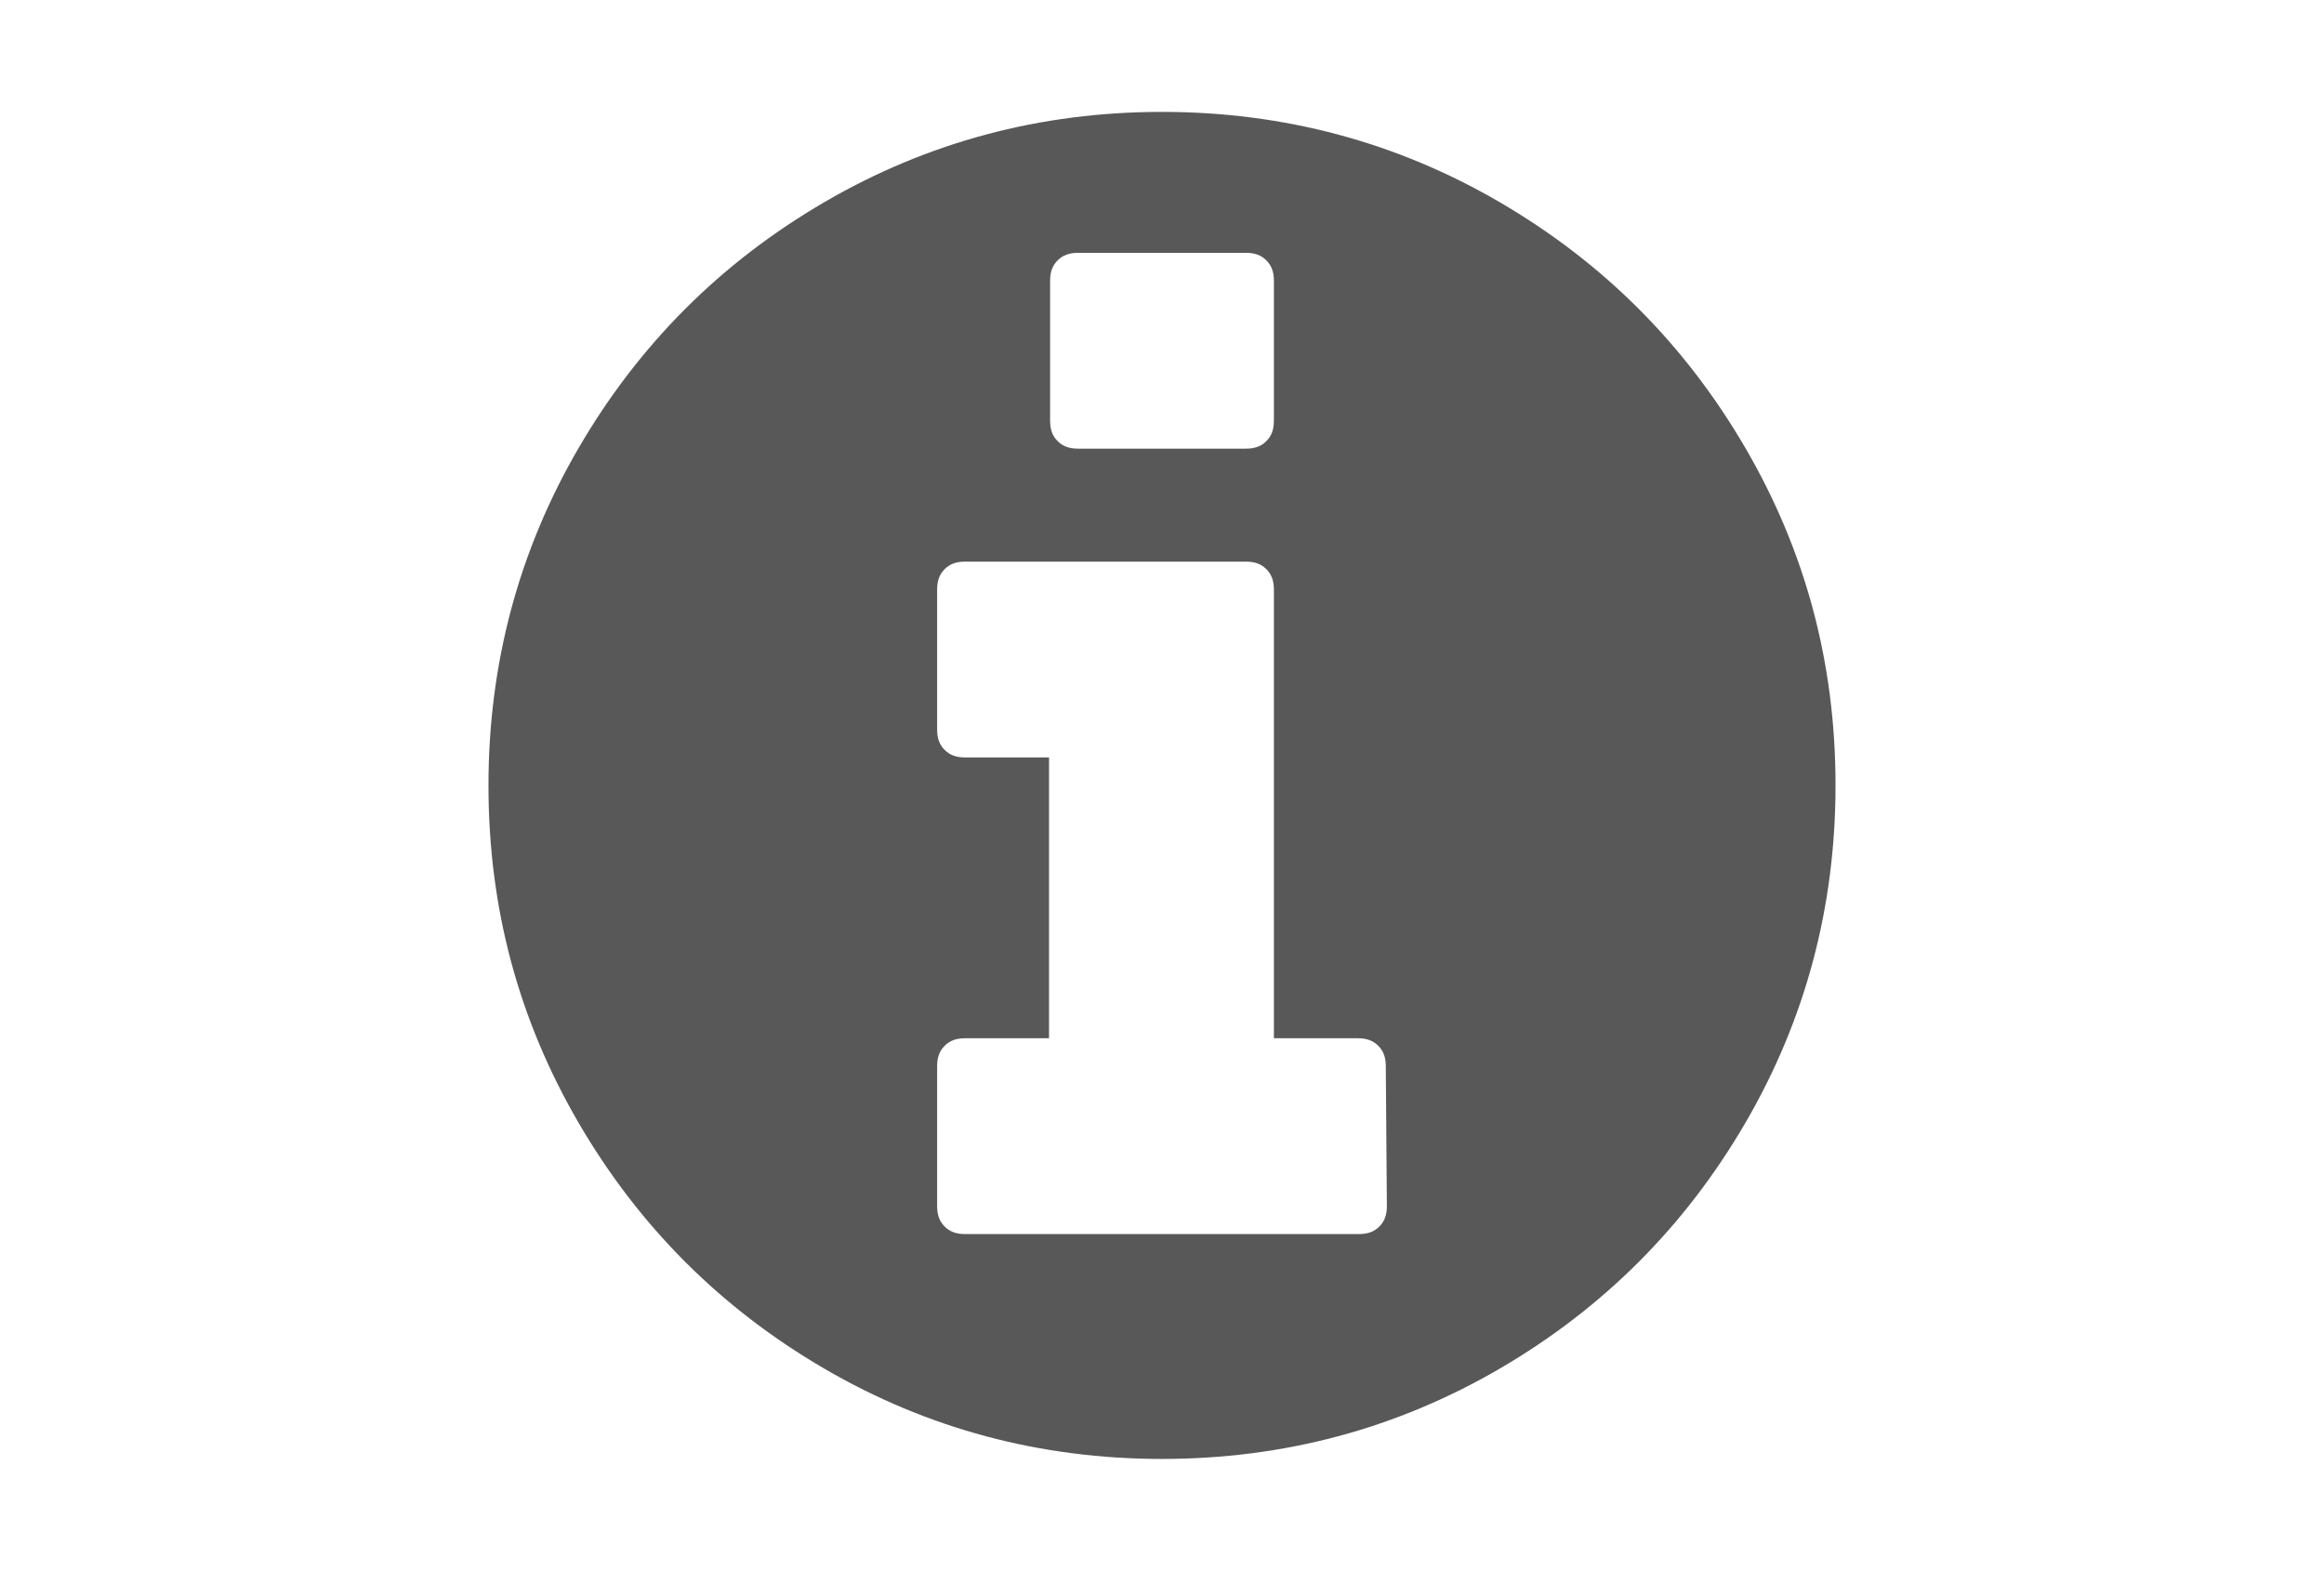
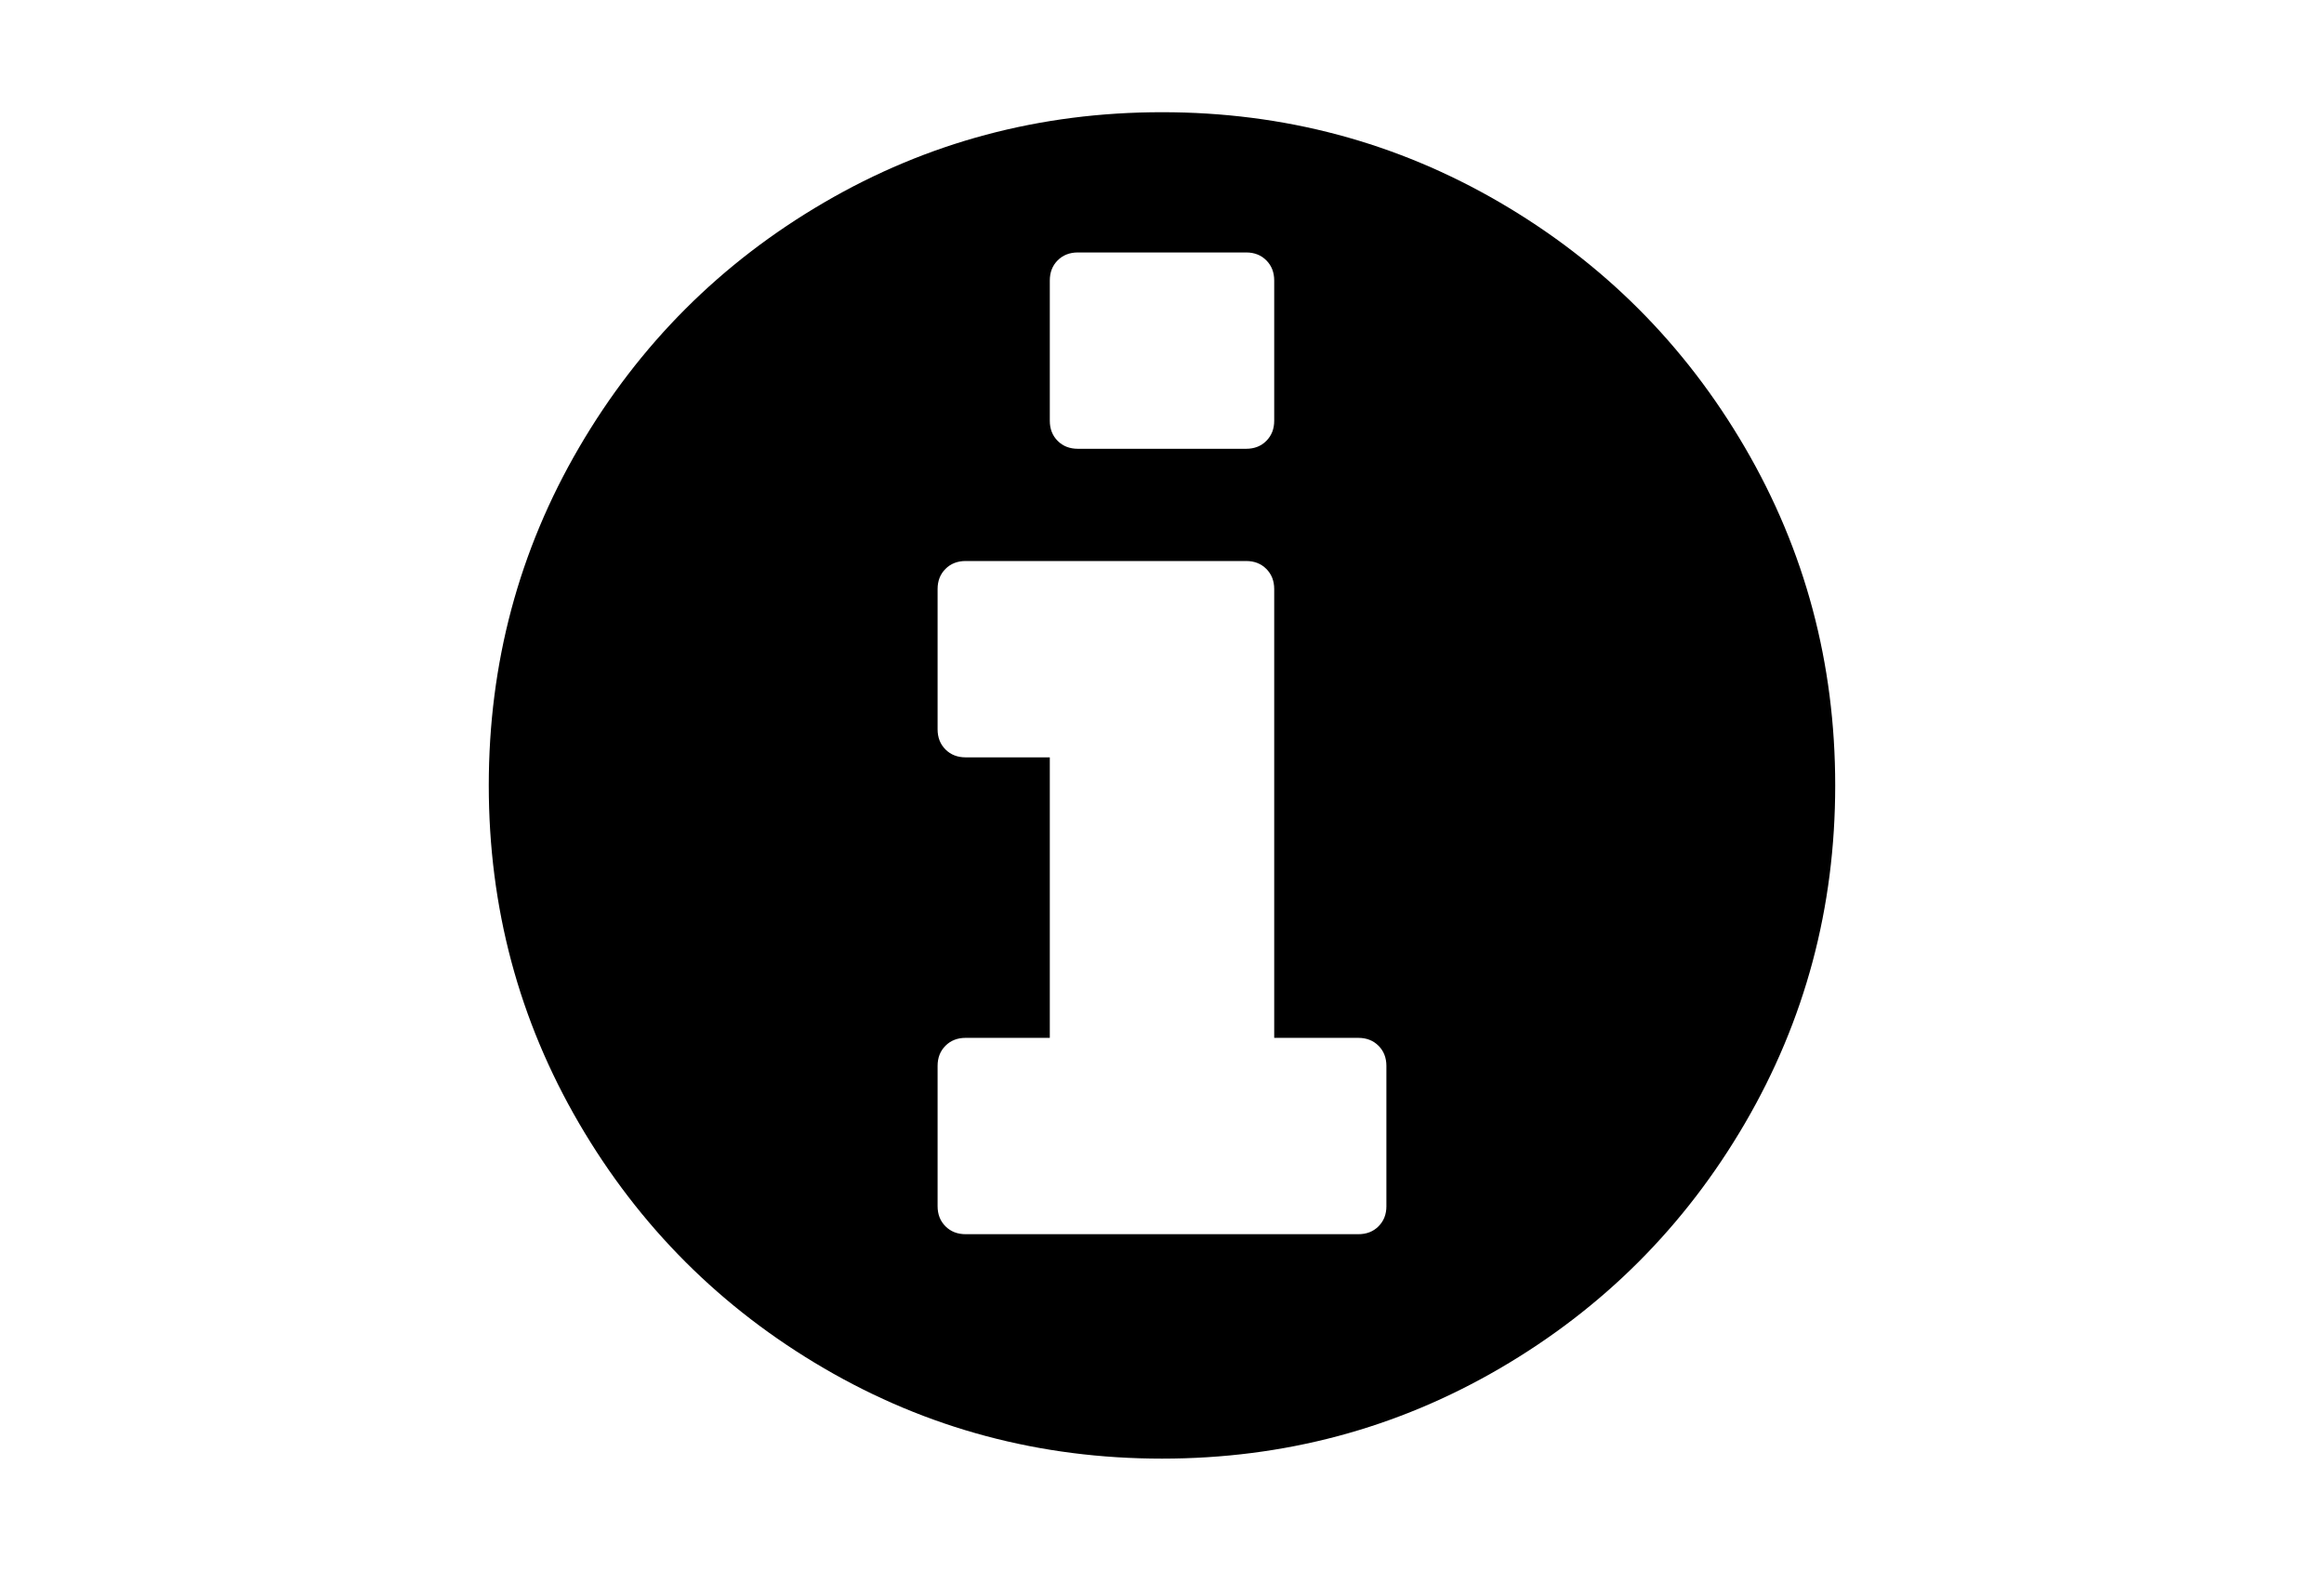
- <svg xmlns="http://www.w3.org/2000/svg" version="1.1" id="Layer_1" x="0px" y="0px" viewBox="0 0 216 146" style="enable-background:new 0 0 216 146;" xml:space="preserve">
-   <style type="text/css">
- 	.st0{fill:#585858;}
- </style>
-   <path class="st0" d="M162.2,41.6c-5.6-9.6-13.2-17.2-22.8-22.8c-9.6-5.6-20.1-8.4-31.4-8.4c-11.3,0-21.8,2.8-31.4,8.4  C67,24.4,59.4,32,53.8,41.6c-5.6,9.6-8.4,20.1-8.4,31.4c0,11.4,2.8,21.8,8.4,31.4c5.6,9.6,13.2,17.2,22.8,22.8  c9.6,5.6,20.1,8.4,31.4,8.4s21.8-2.8,31.4-8.4c9.6-5.6,17.2-13.2,22.8-22.8c5.6-9.6,8.4-20.1,8.4-31.4  C170.6,61.6,167.8,51.2,162.2,41.6L162.2,41.6z M97.6,26.1c0-0.8,0.2-1.4,0.7-1.9c0.5-0.5,1.1-0.7,1.9-0.7h15.6  c0.8,0,1.4,0.2,1.9,0.7c0.5,0.5,0.7,1.1,0.7,1.9v13c0,0.8-0.2,1.4-0.7,1.9c-0.5,0.5-1.1,0.7-1.9,0.7h-15.6c-0.8,0-1.4-0.2-1.9-0.7  c-0.5-0.5-0.7-1.1-0.7-1.9L97.6,26.1L97.6,26.1z M128.9,112.1c0,0.8-0.2,1.4-0.7,1.9c-0.5,0.5-1.1,0.7-1.9,0.7H89.7  c-0.8,0-1.4-0.2-1.9-0.7c-0.5-0.5-0.7-1.1-0.7-1.9v-13c0-0.8,0.2-1.4,0.7-1.9c0.5-0.5,1.1-0.7,1.9-0.7h7.8V70.4h-7.8  c-0.8,0-1.4-0.2-1.9-0.7c-0.5-0.5-0.7-1.1-0.7-1.9v-13c0-0.8,0.2-1.4,0.7-1.9c0.5-0.5,1.1-0.7,1.9-0.7h26.1c0.8,0,1.4,0.2,1.9,0.7  c0.5,0.5,0.7,1.1,0.7,1.9v41.7h7.8c0.8,0,1.4,0.2,1.9,0.7c0.5,0.5,0.7,1.1,0.7,1.9L128.9,112.1L128.9,112.1z" />
+ <svg xmlns="http://www.w3.org/2000/svg" version="1.1" id="Capa_1" x="0px" y="0px" width="216px" height="146px" viewBox="0 0 216 146" enable-background="new 0 0 216 146" xml:space="preserve">
+   <path d="M162.18,41.592c-5.595-9.586-13.185-17.176-22.771-22.771c-9.588-5.595-20.055-8.392-31.408-8.392  c-11.352,0-21.822,2.797-31.408,8.392c-9.587,5.594-17.177,13.184-22.772,22.771C48.225,51.179,45.428,61.649,45.428,73  c0,11.352,2.798,21.82,8.392,31.408c5.595,9.585,13.185,17.176,22.772,22.771c9.587,5.595,20.056,8.392,31.408,8.392  c11.352,0,21.822-2.797,31.408-8.392c9.586-5.594,17.176-13.185,22.771-22.771c5.594-9.587,8.391-20.057,8.391-31.408  C170.57,61.648,167.773,51.178,162.18,41.592z M97.572,26.071c0-0.761,0.244-1.385,0.733-1.874c0.489-0.488,1.114-0.733,1.874-0.733  h15.644c0.76,0,1.385,0.245,1.872,0.733c0.488,0.489,0.734,1.113,0.734,1.874v13.036c0,0.76-0.246,1.385-0.734,1.873  c-0.487,0.489-1.112,0.733-1.872,0.733h-15.644c-0.76,0-1.385-0.244-1.874-0.733c-0.489-0.488-0.733-1.113-0.733-1.873V26.071z   M128.857,112.107c0,0.76-0.246,1.385-0.733,1.872c-0.487,0.489-1.112,0.733-1.874,0.733h-36.5c-0.761,0-1.385-0.244-1.874-0.733  c-0.489-0.488-0.733-1.113-0.733-1.873V99.07c0-0.762,0.244-1.385,0.733-1.874c0.489-0.488,1.114-0.733,1.874-0.733h7.822V70.392  H89.75c-0.761,0-1.385-0.244-1.874-0.733c-0.489-0.488-0.733-1.113-0.733-1.874V54.75c0-0.761,0.244-1.385,0.733-1.874  c0.489-0.489,1.114-0.733,1.874-0.733h26.073c0.76,0,1.385,0.244,1.872,0.733c0.488,0.489,0.734,1.113,0.734,1.874v41.714h7.82  c0.761,0,1.386,0.245,1.874,0.733c0.487,0.488,0.733,1.113,0.733,1.874V112.107z" />
</svg>
